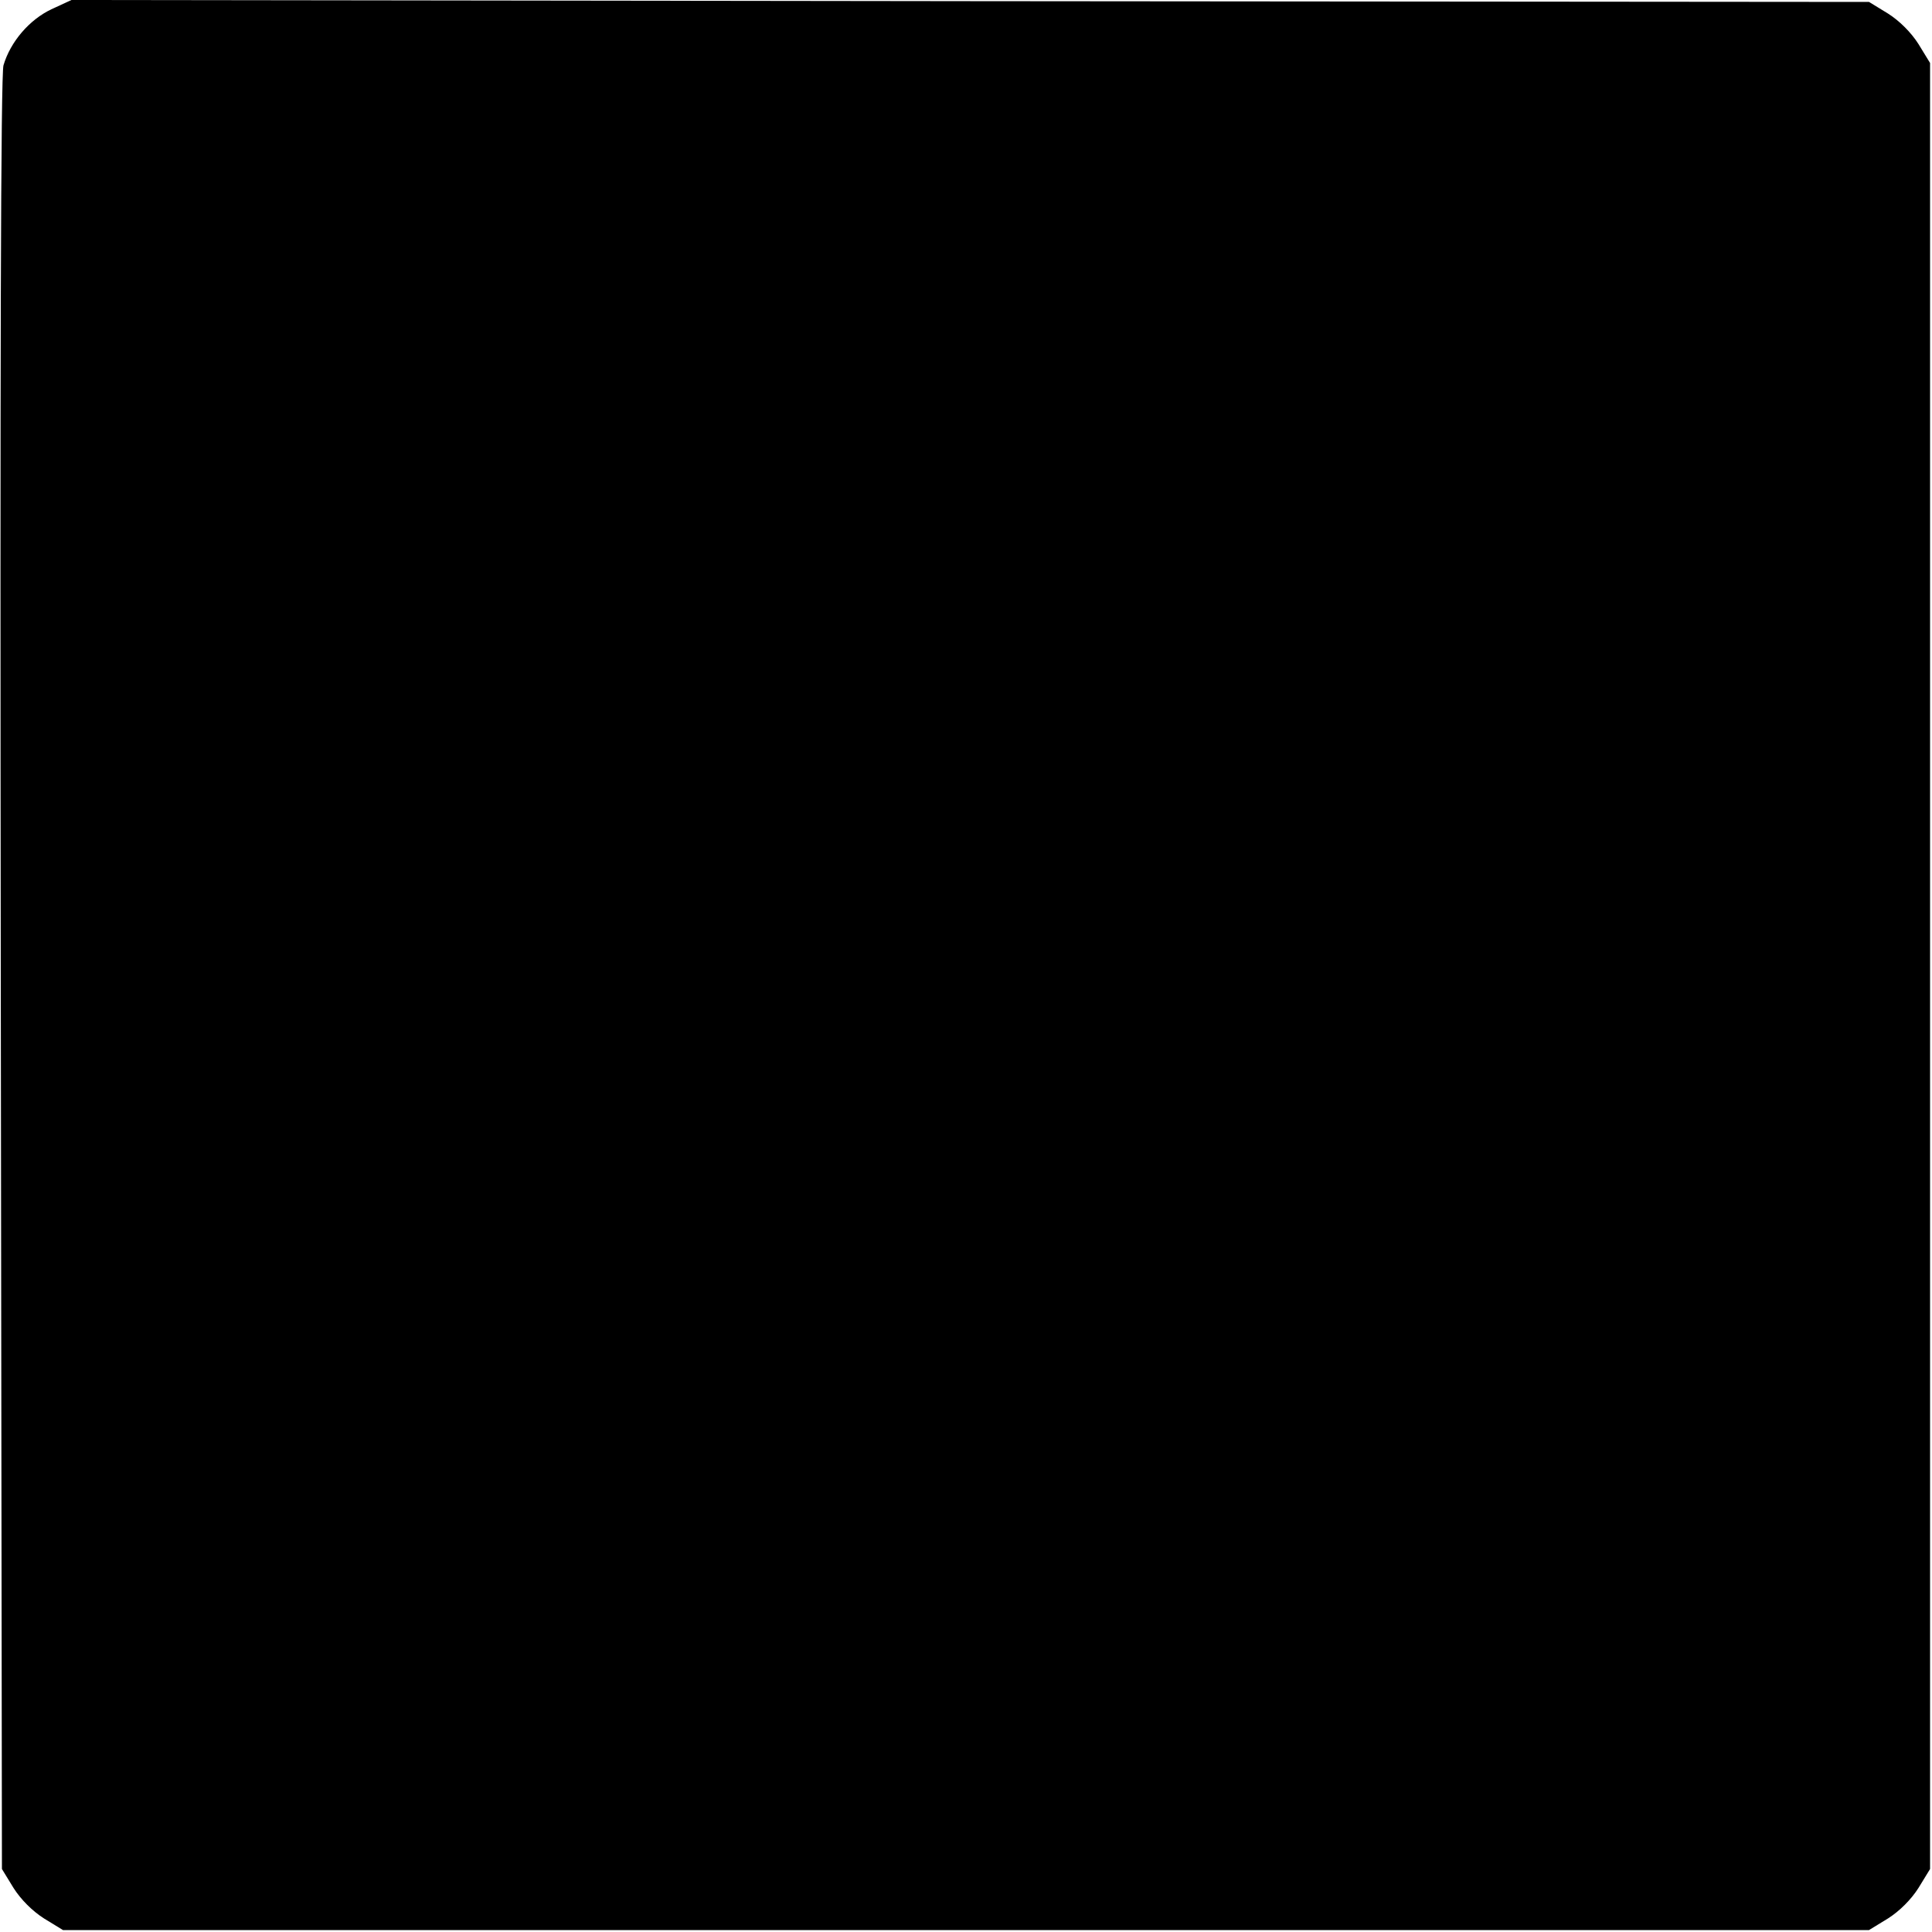
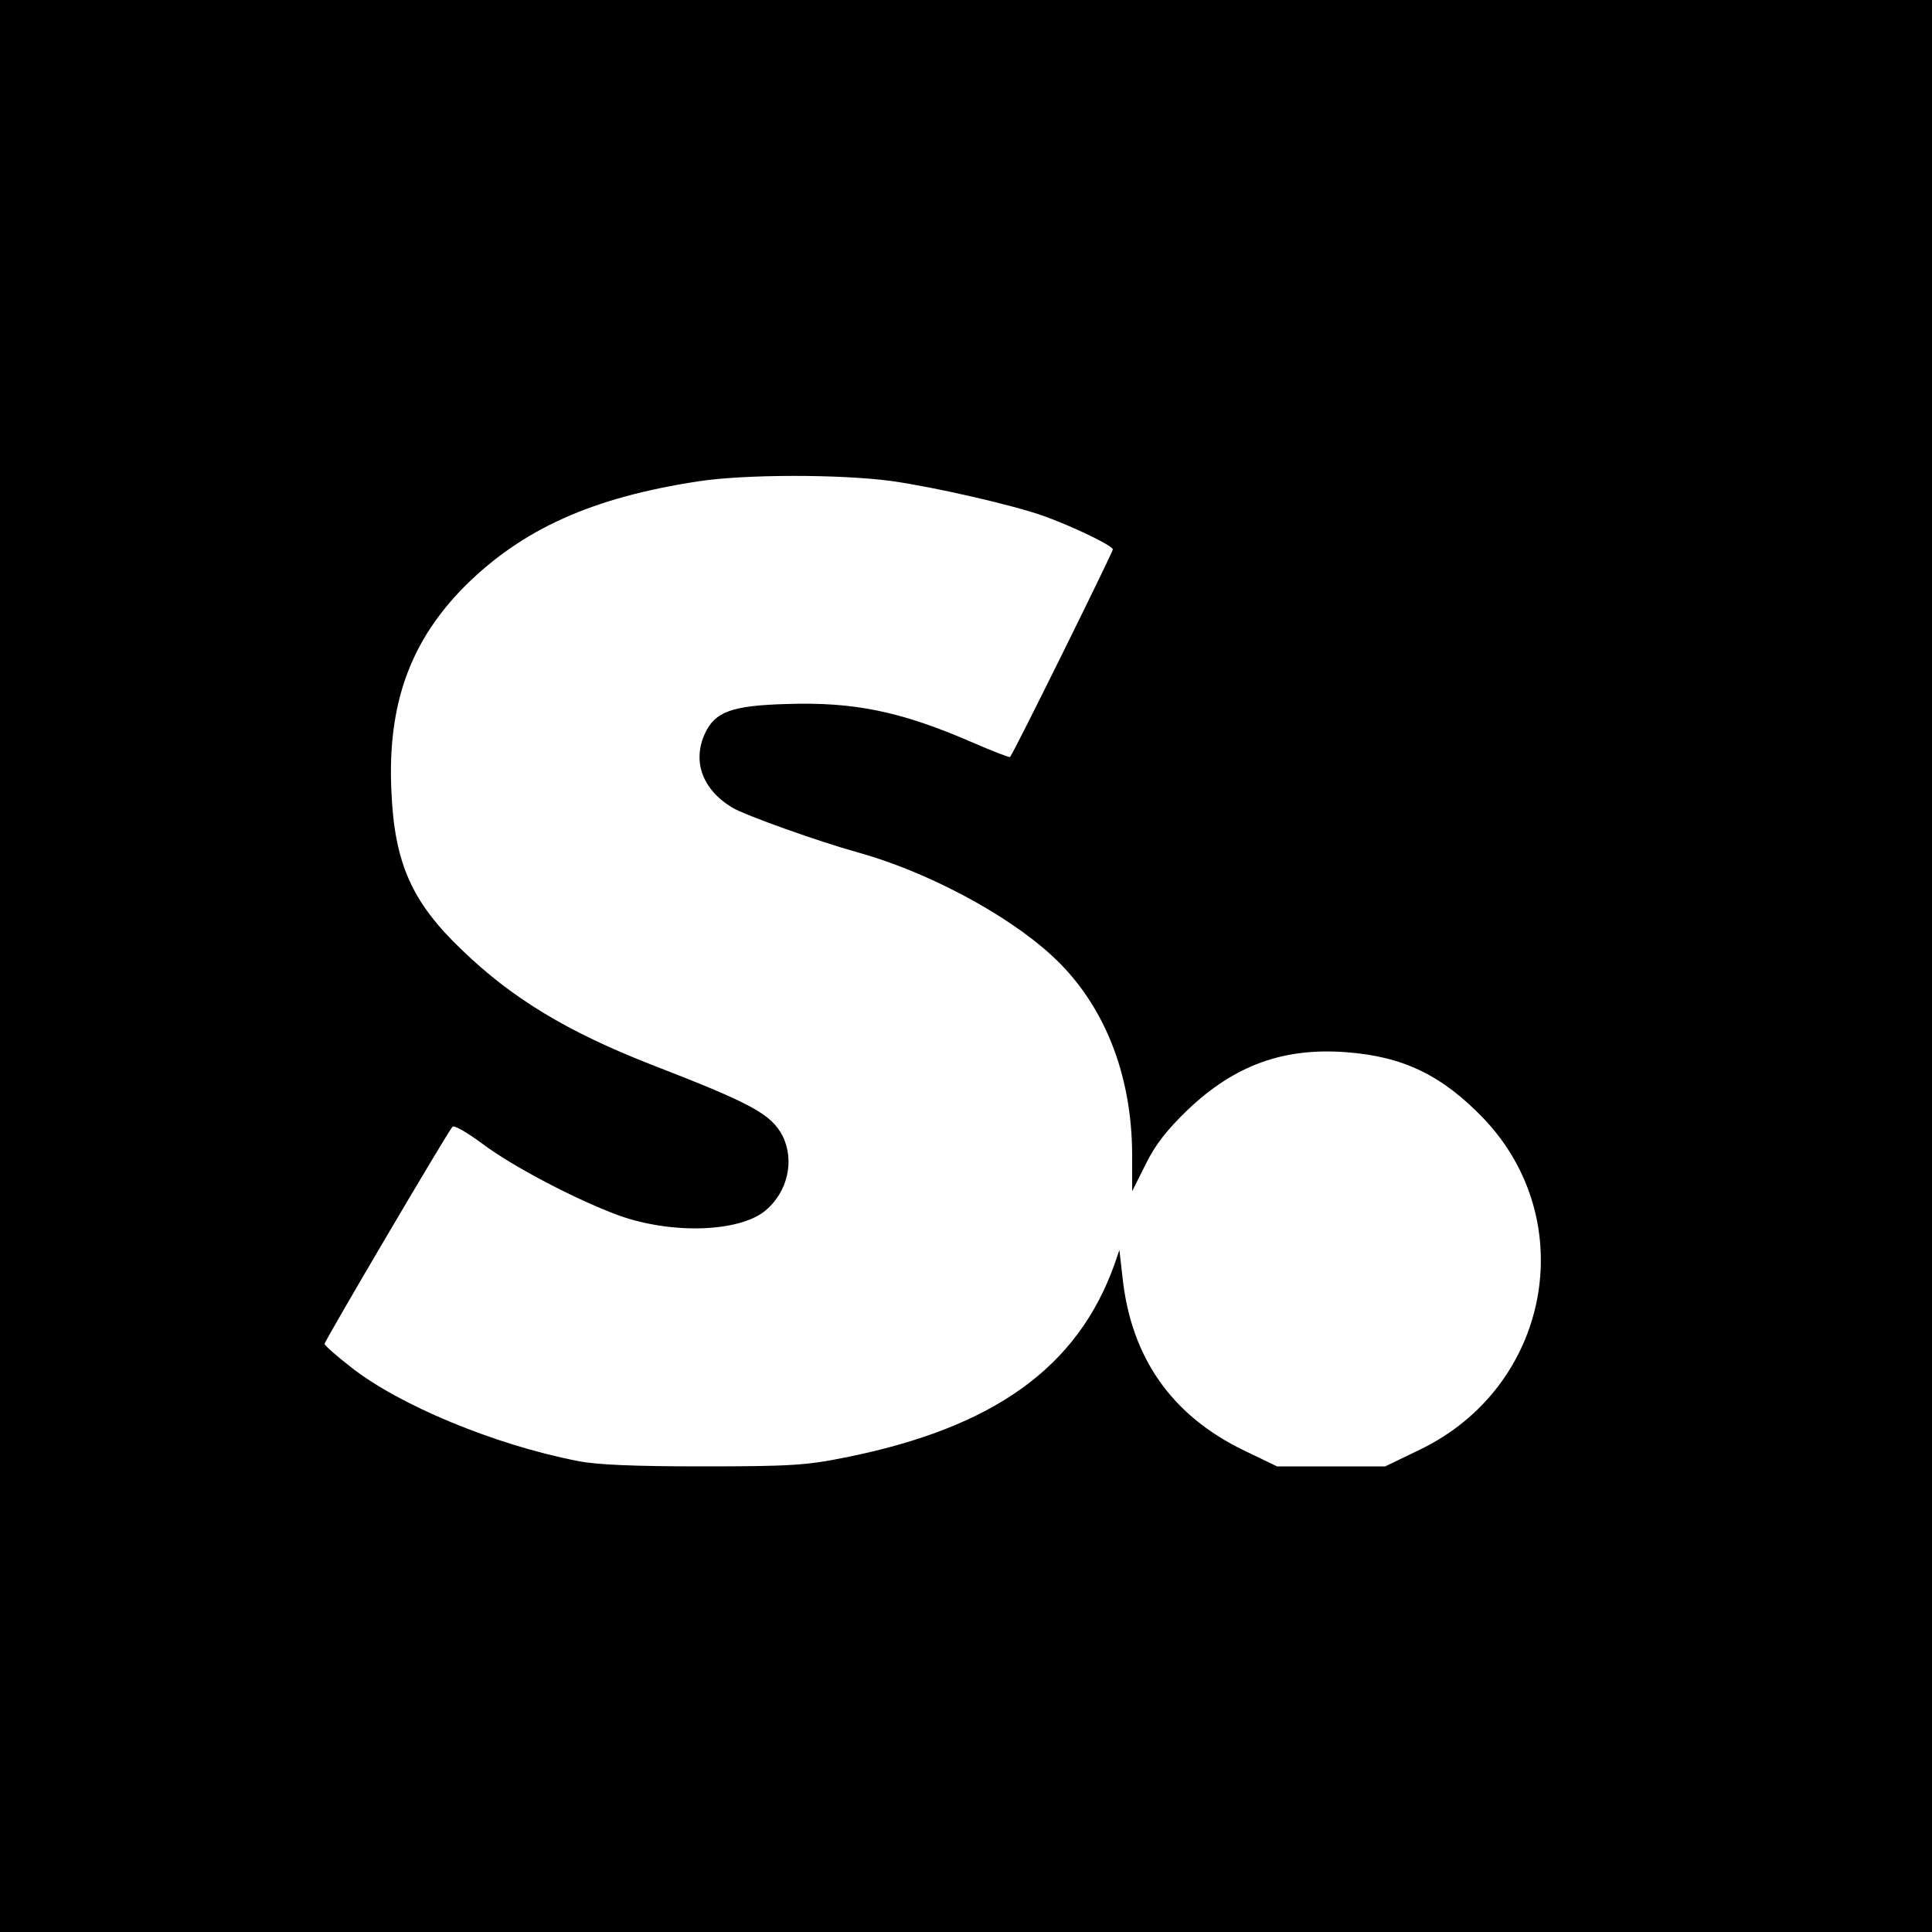
<svg xmlns="http://www.w3.org/2000/svg" version="1.0" width="500pt" height="500pt" viewBox="0 0 500 500" preserveAspectRatio="xMidYMid meet">
  <g transform="translate(0,500) scale(0.1,-0.1)" fill="#000000" stroke="none">
-     <path d="M133 4976 c-57 -27 -106 -84 -124 -145 -7 -25 -9 -775 -7 -2352 l3 -2316 30 -49 c19 -30 49 -60 79 -79 l49 -30 2337 0 2337 0 49 30 c30 19 60 49 79 79 l30 49 0 2337 0 2337 -30 49 c-19 30 -49 60 -79 79 l-49 30 -2326 2 -2326 3 -52 -24z" />
+     <path d="M0 2500 l0 -2500 2500 0 2500 0 0 2500 0 2500 -2500 0 -2500 0 0 -2500z m2308 1255 c113 -16 313 -62 392 -90 73 -26 180 -77 180 -87 0 -7 -257 -528 -266 -537 -2 -2 -45 15 -96 37 -186 81 -308 106 -483 100 -141 -4 -184 -20 -210 -75 -34 -72 -8 -146 70 -193 33 -20 224 -88 325 -116 177 -49 383 -158 501 -266 135 -123 209 -307 209 -519 l0 -92 35 70 c25 51 56 90 109 141 121 115 247 161 409 149 148 -11 248 -59 356 -171 254 -266 172 -696 -165 -858 l-89 -43 -140 0 -140 0 -85 41 c-187 90 -293 240 -315 449 l-8 70 -12 -35 c-95 -268 -312 -425 -698 -502 -98 -20 -143 -23 -367 -23 -177 0 -276 4 -325 14 -216 42 -463 145 -587 243 -37 29 -68 56 -68 60 0 8 317 546 331 562 4 5 38 -15 76 -43 78 -59 244 -146 353 -186 138 -50 313 -44 381 12 58 49 76 130 44 194 -30 56 -79 83 -340 184 -215 84 -360 171 -490 297 -129 123 -174 224 -182 409 -11 227 49 391 192 534 148 146 327 227 600 269 122 19 370 19 503 1z" />
  </g>
</svg>
